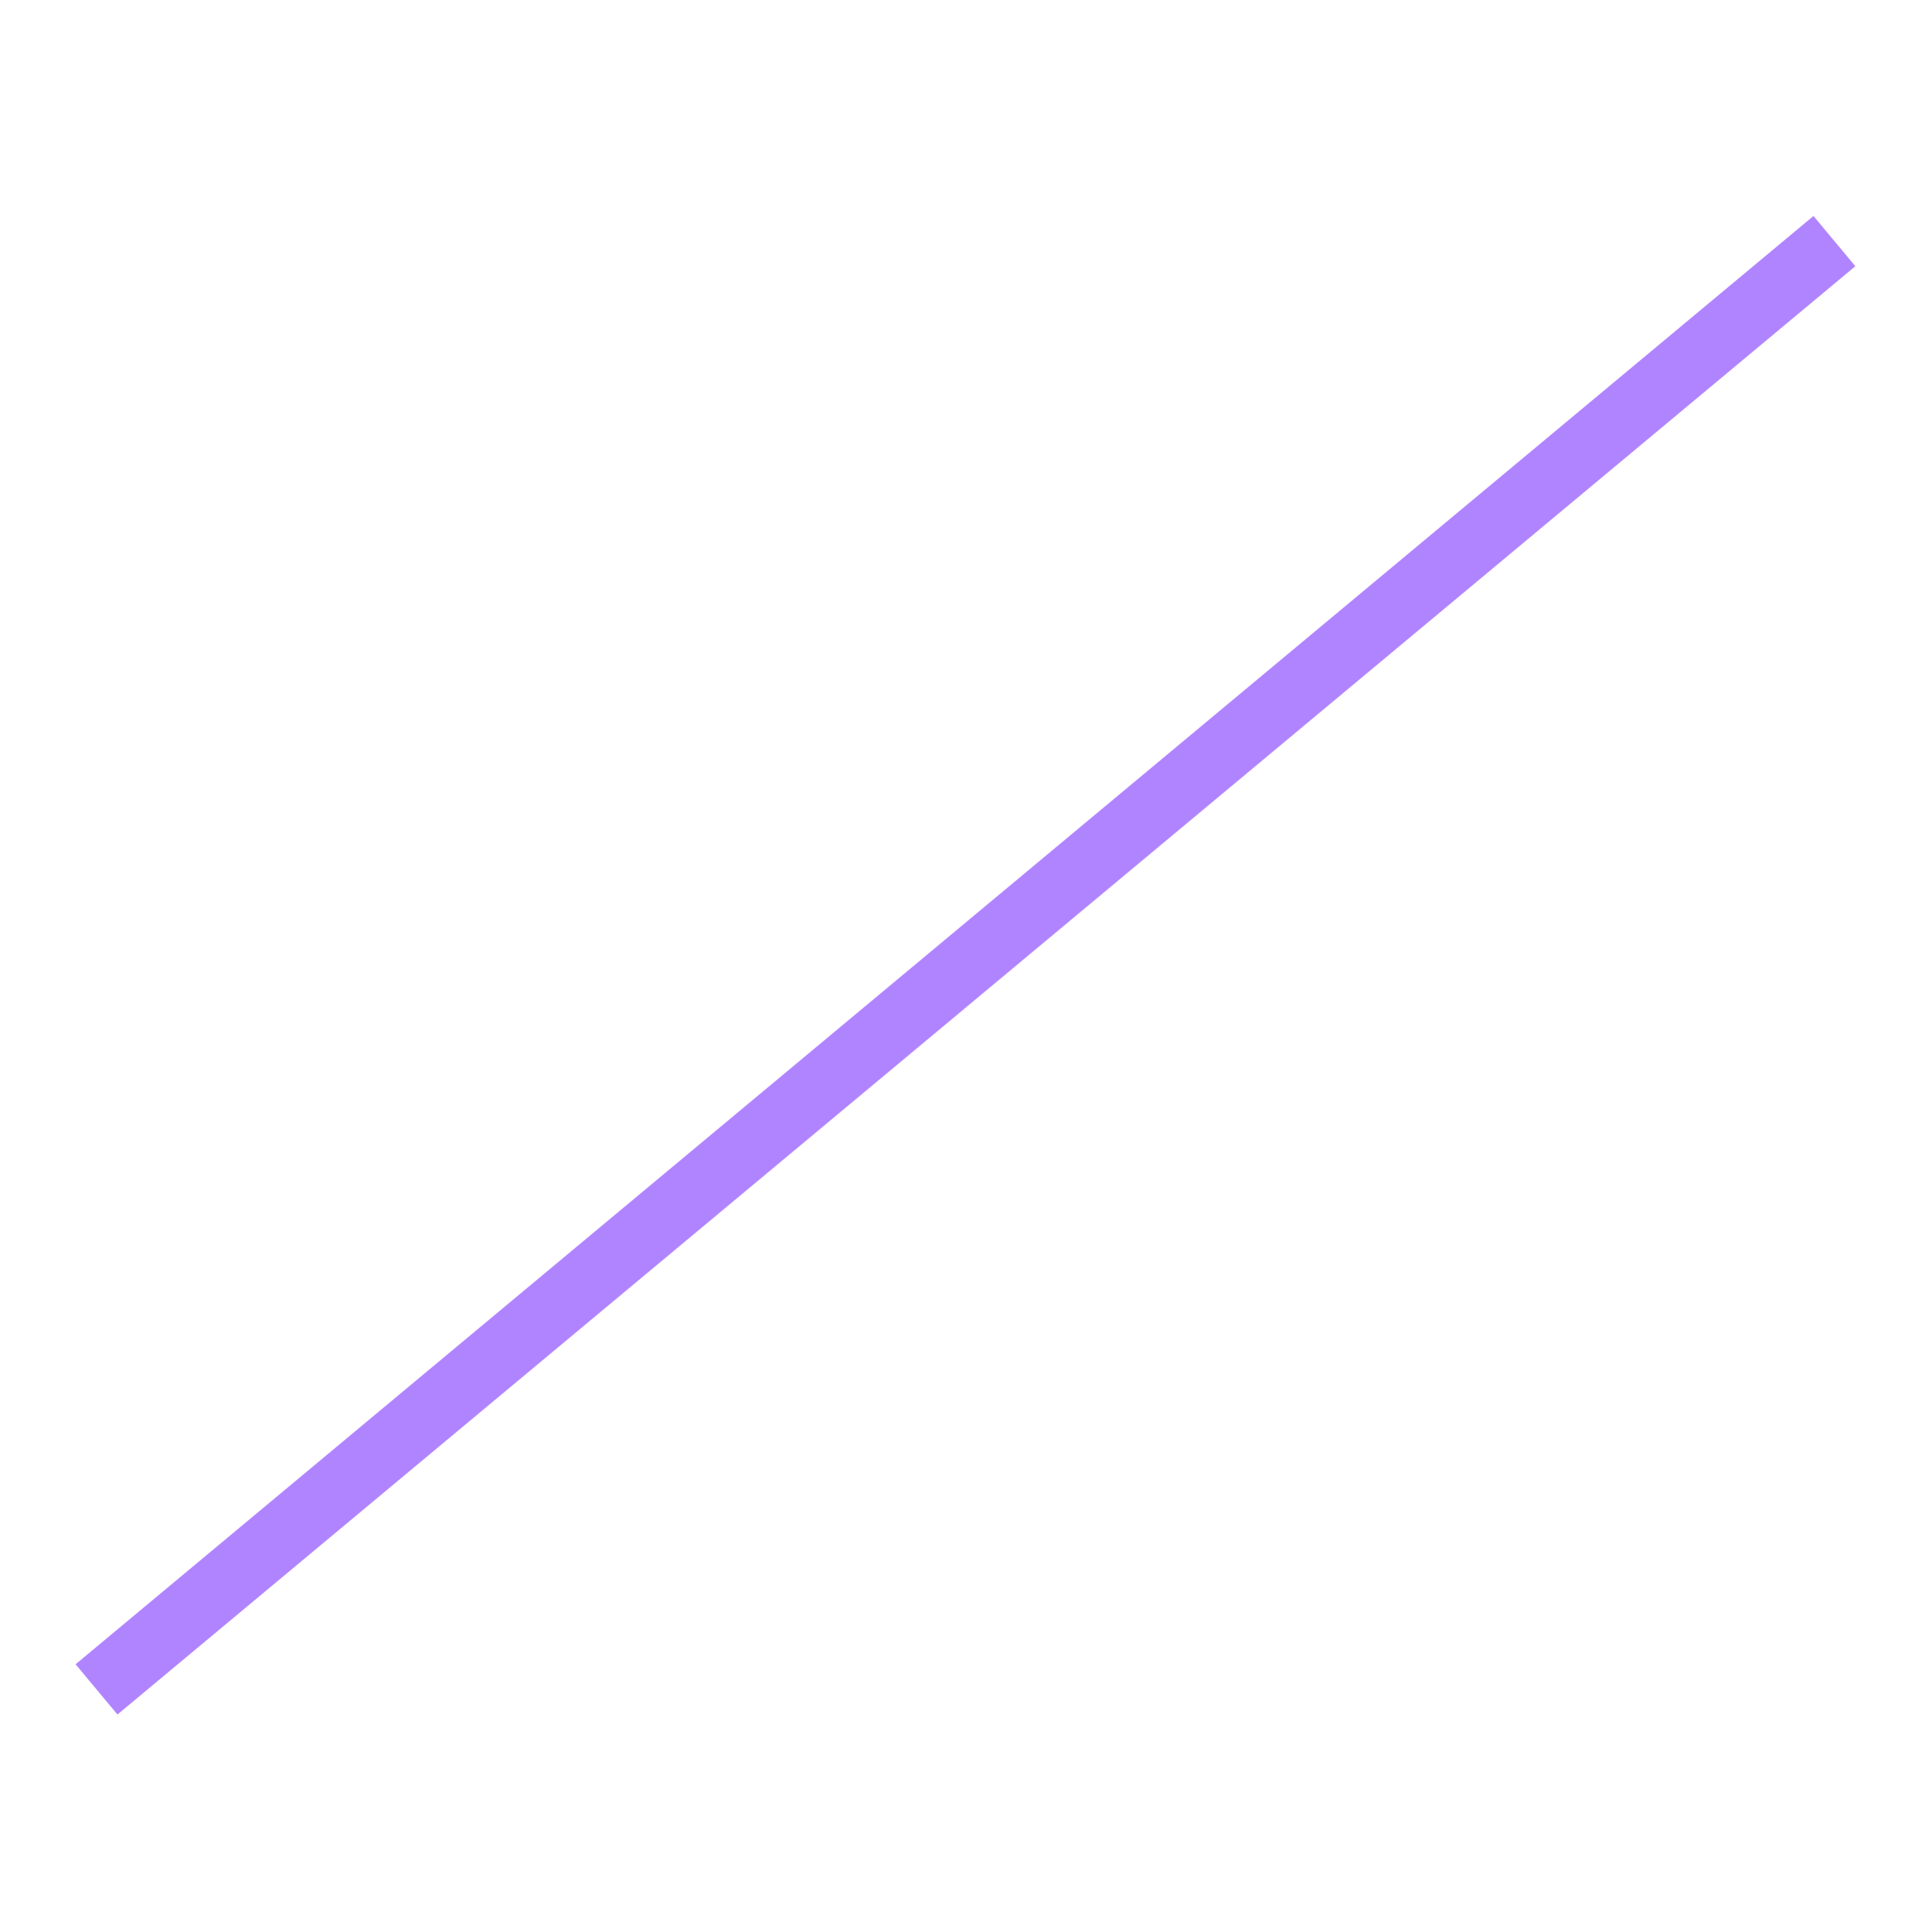
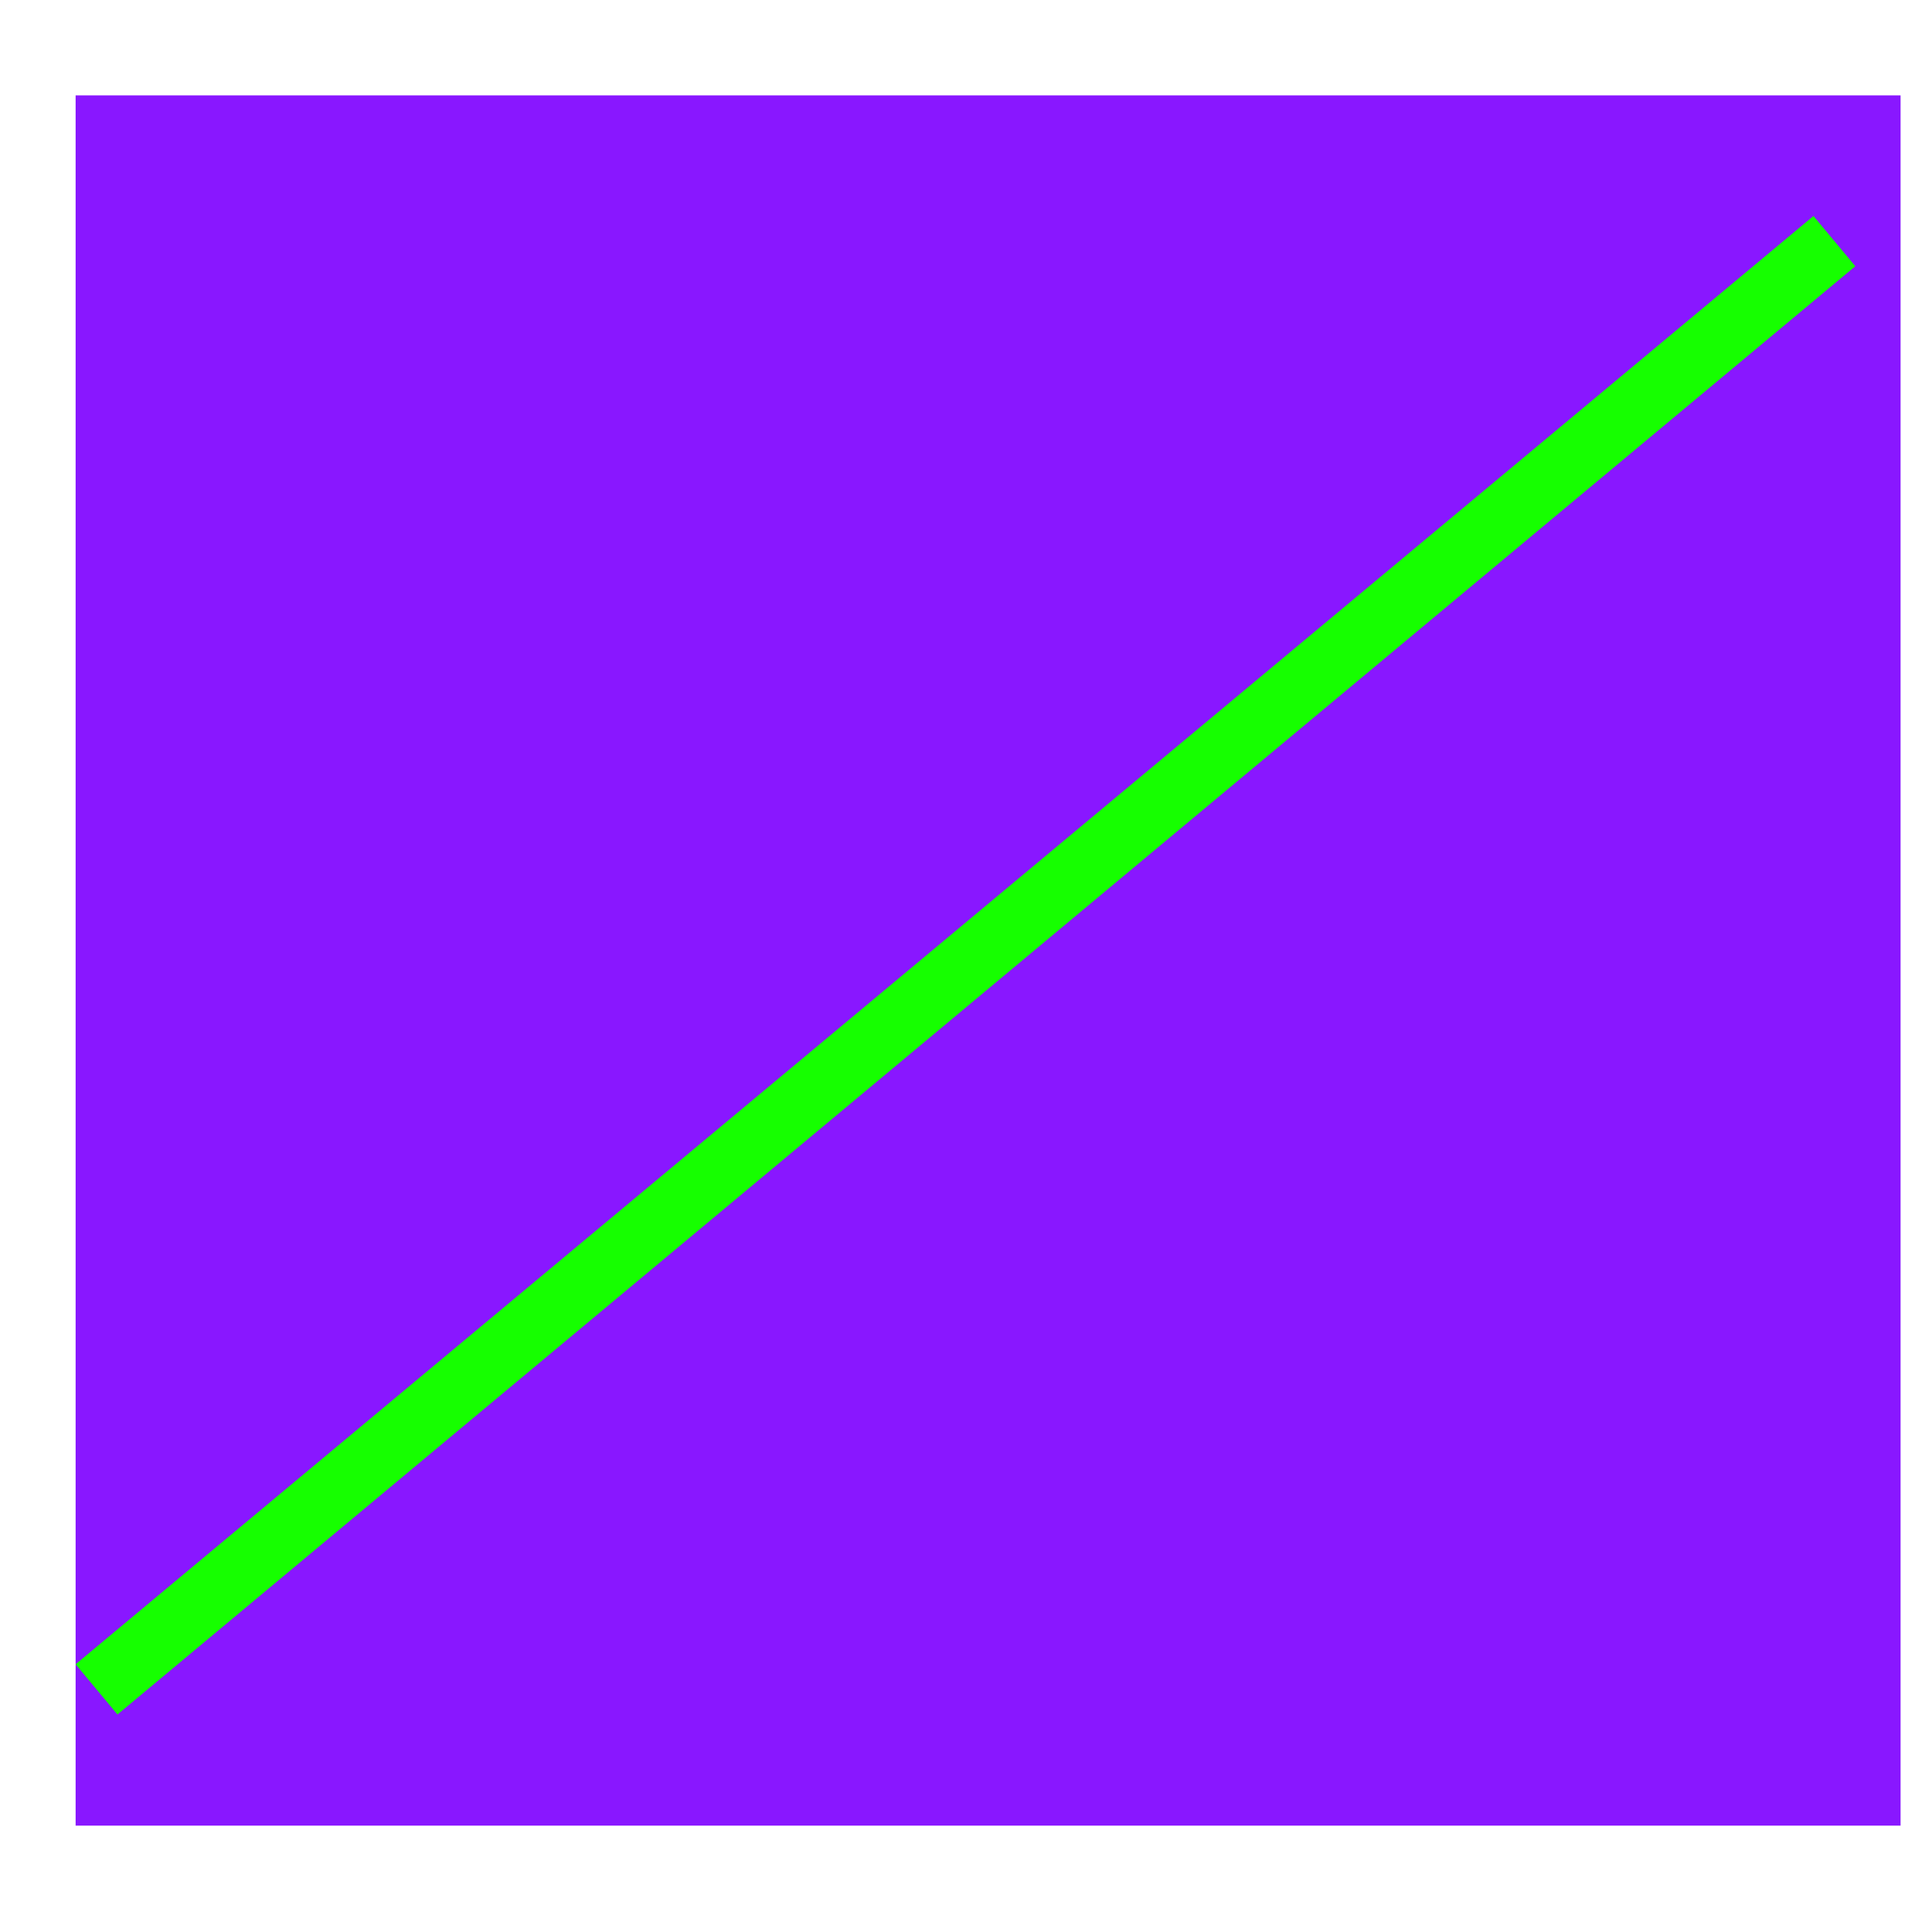
<svg xmlns="http://www.w3.org/2000/svg" version="1.1" id="レイヤー_1" x="0px" y="0px" viewBox="0 0 283.5 283.5" style="enable-background:new 0 0 283.5 283.5;" xml:space="preserve">
  <style type="text/css">
- 	.st0{fill:#B184FF;}
+ 	.st0{fill:#8917FF;}
+ 	.st1{fill:#16FF00;}
</style>
-   <g id="レイヤー_2_00000070117090120771389560000016100883039445043621_">
+   <g id="レイヤー_2_00000058550830994665432780000001669492179953477777_">
</g>
-   <g id="レイヤー_1_00000075126873699321632920000004466963248887931310_">
-     <rect x="-24.3" y="136.9" transform="matrix(0.7682 -0.6402 0.6402 0.7682 -57.881 123.5912)" class="st0" width="332.1" height="9.6" />
+   <rect x="11.1" y="14" class="st0" width="267.9" height="254" />
+   <g id="レイヤー_1_00000155830519207414639710000017368273781575446657_">
+     <rect x="-24.3" y="136.9" transform="matrix(0.7682 -0.6402 0.6402 0.7682 -57.881 123.5912)" class="st1" width="332.1" height="9.6" />
  </g>
+   <rect x="19" y="14" class="st1" width="0" height="17.7" />
</svg>
